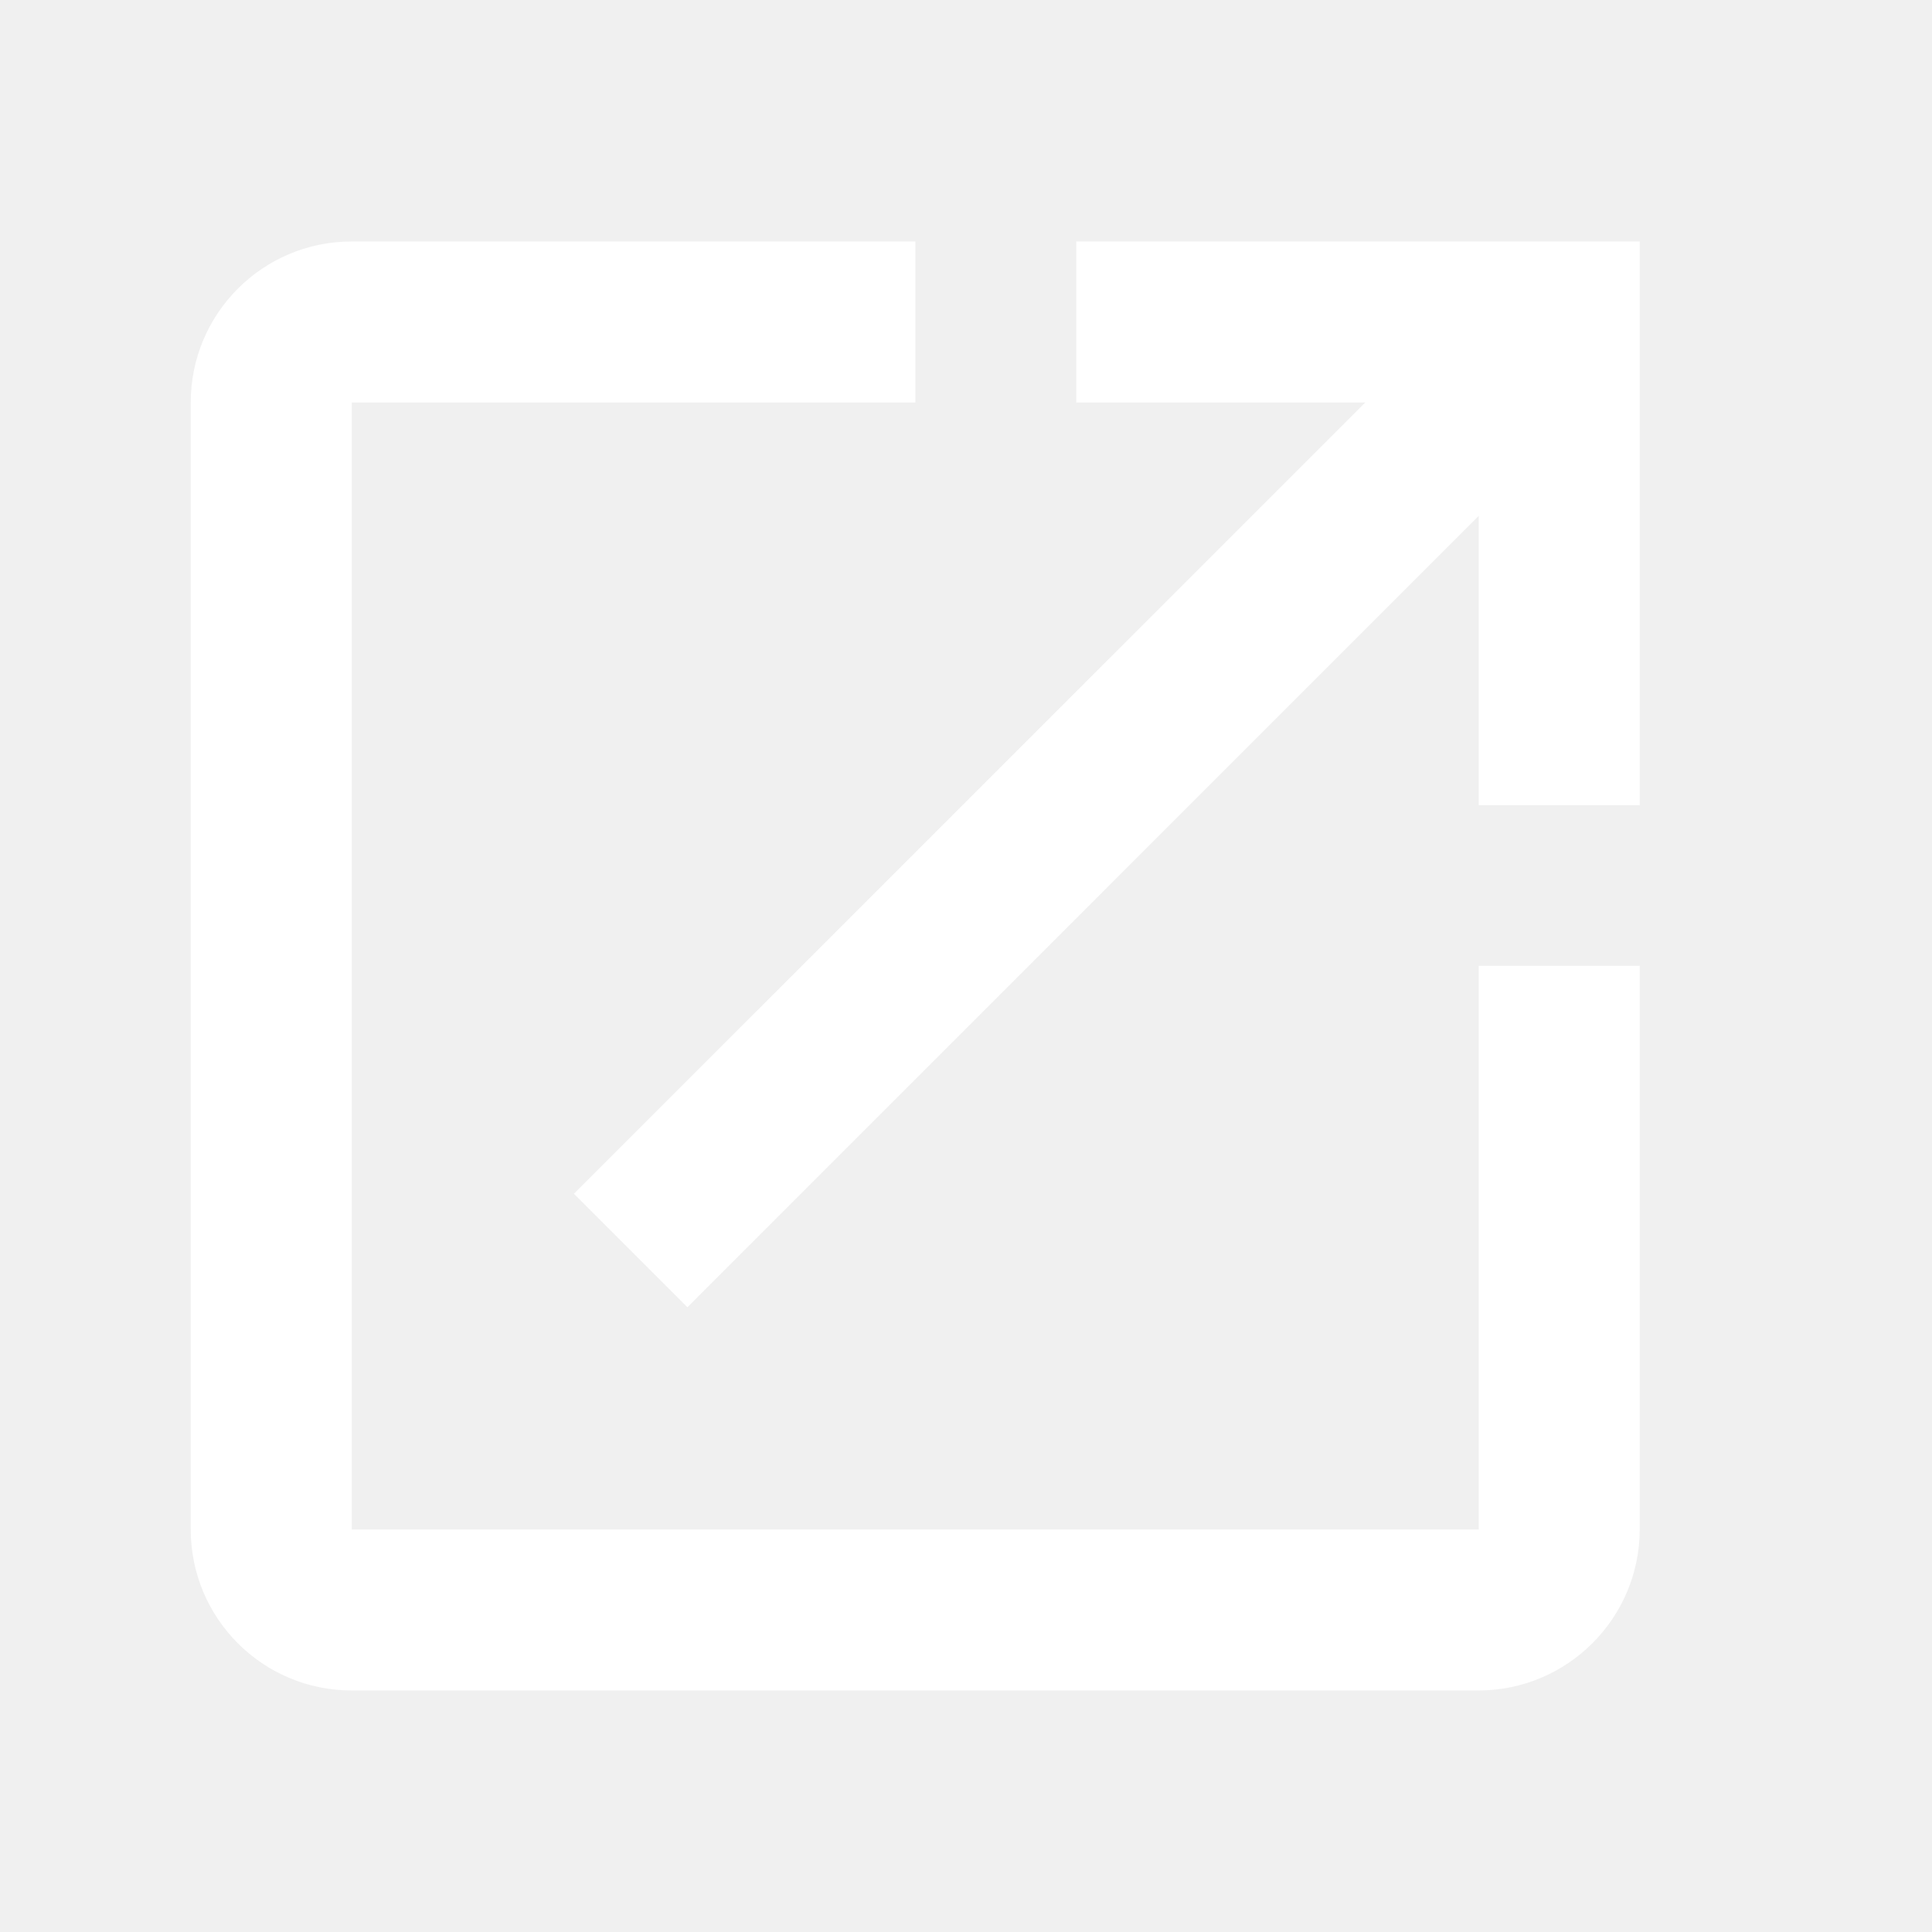
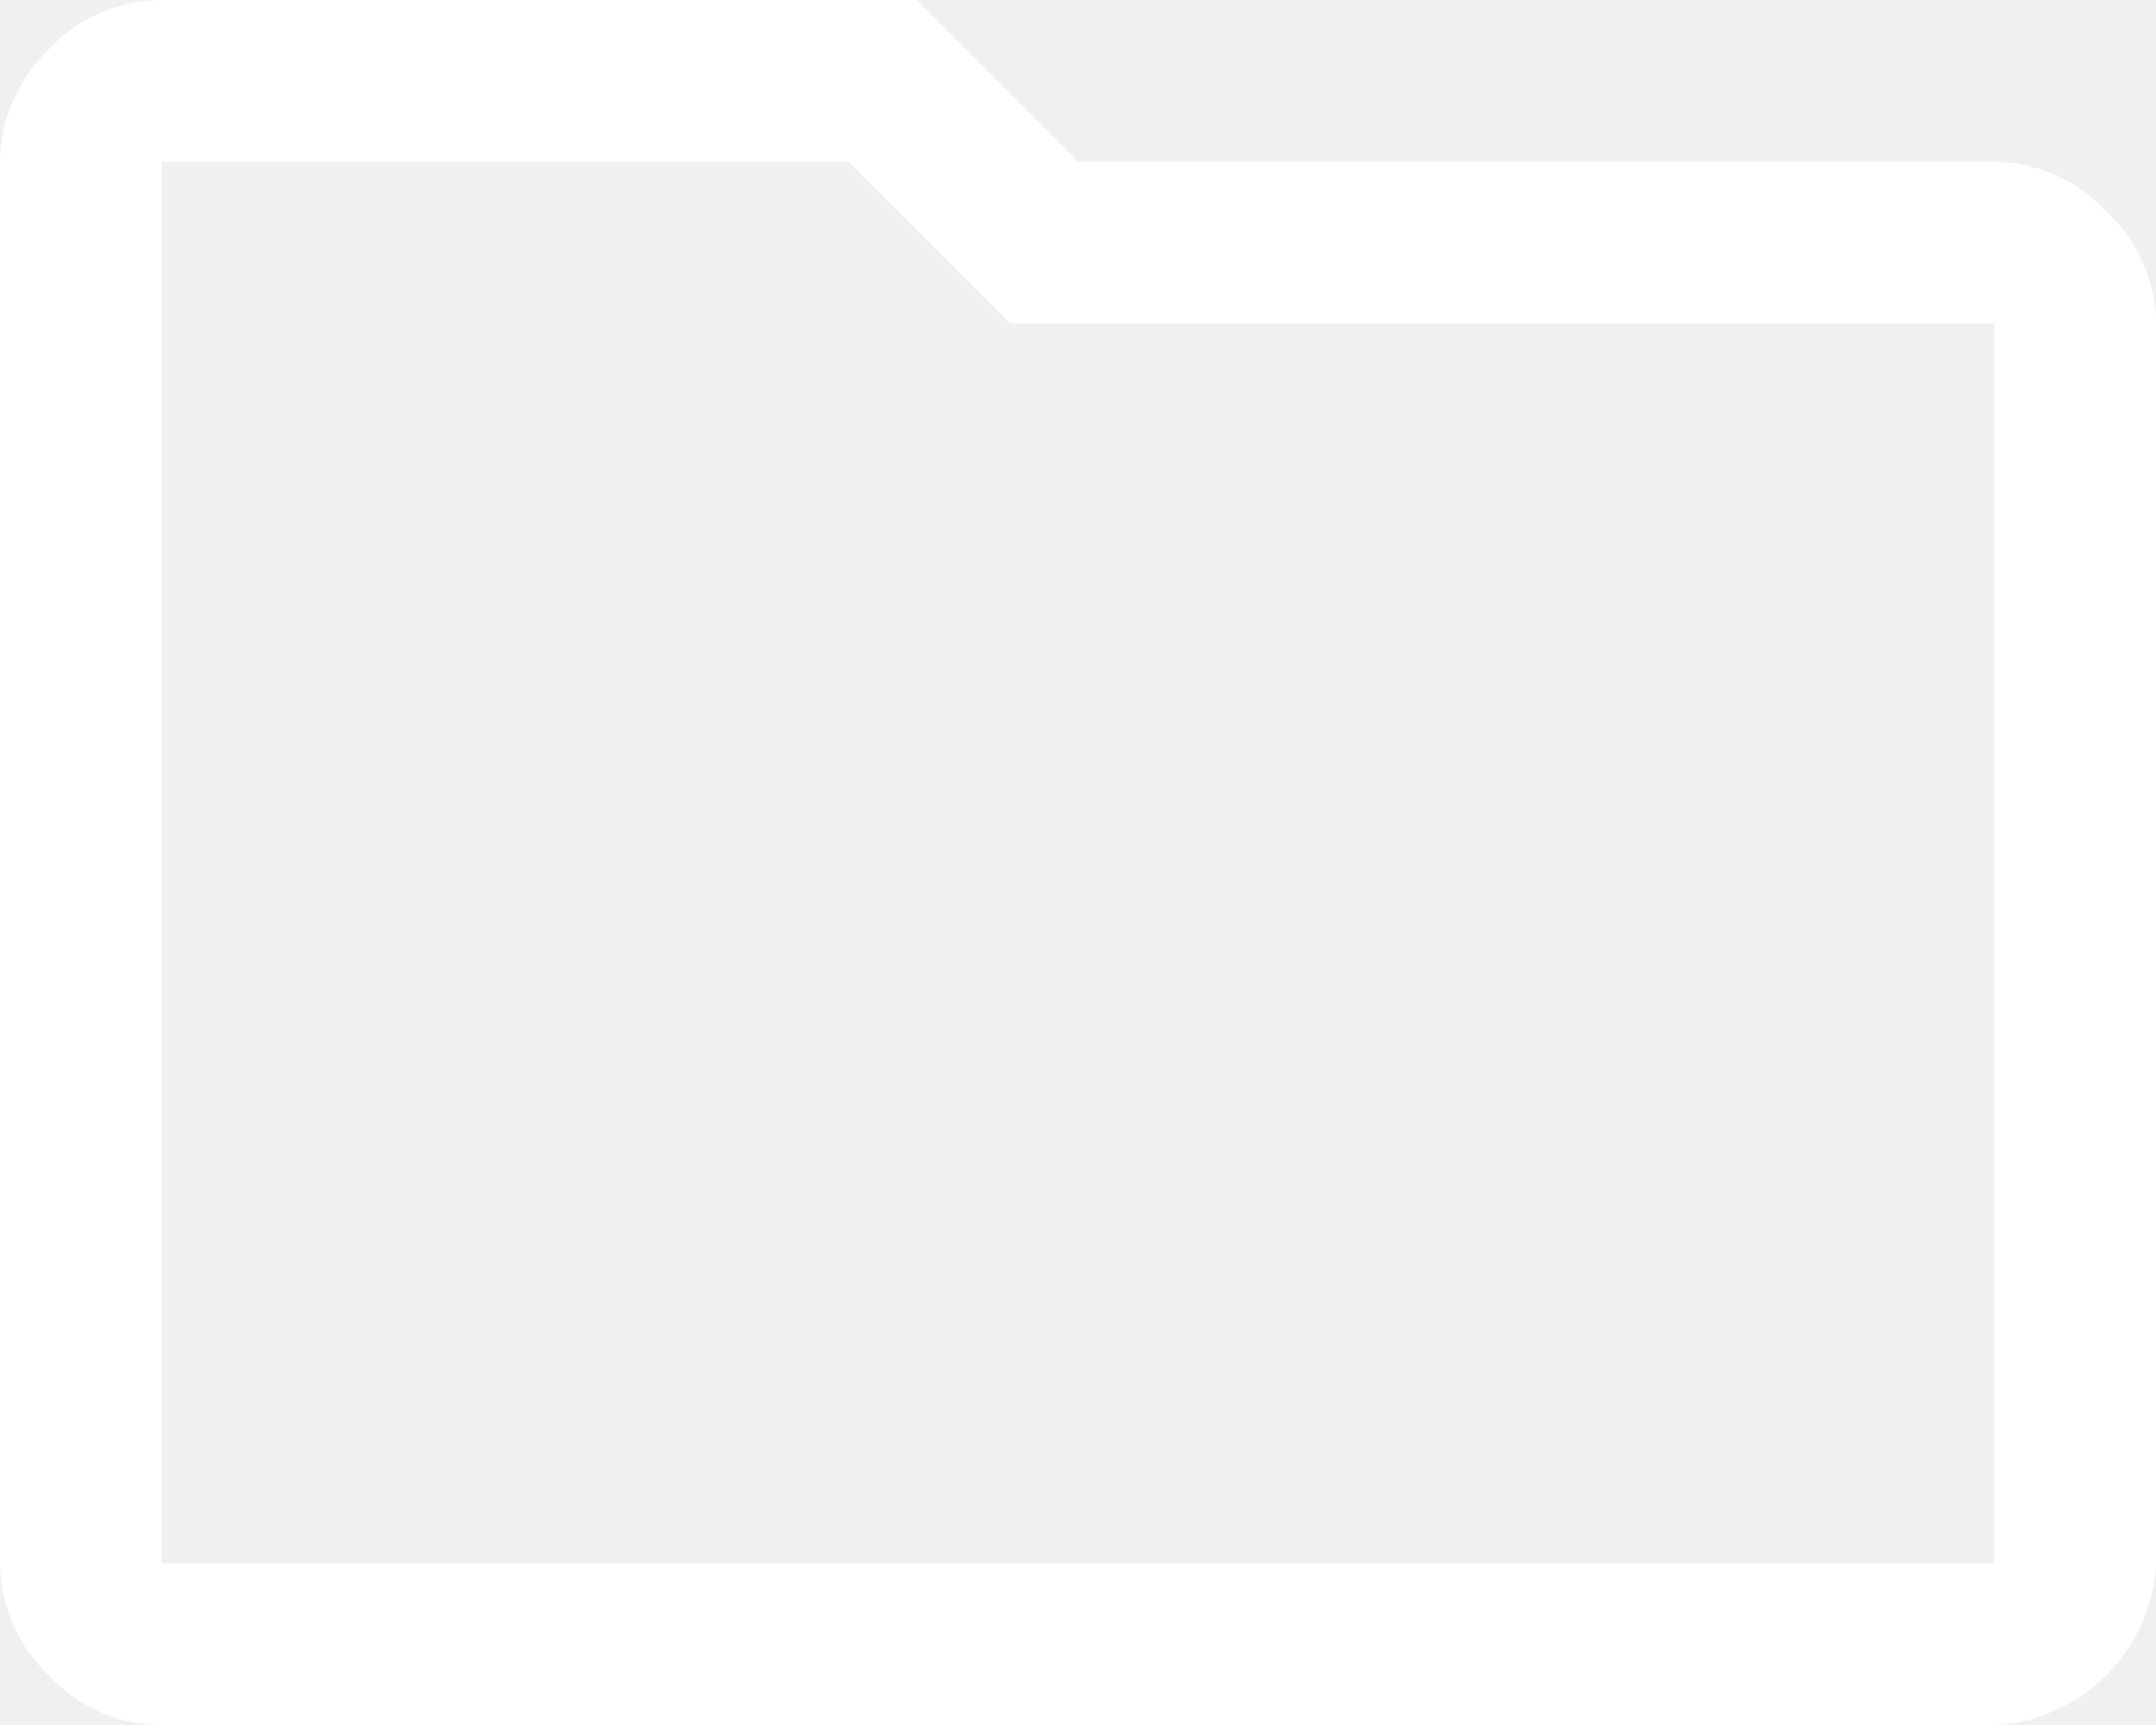
- <svg xmlns="http://www.w3.org/2000/svg" id="Open_Icon" data-name="Open Icon" width="38.732" height="38.732" viewBox="0 0 38.732 38.732">
-   <path id="Path_257" data-name="Path 257" d="M0,0H38.732V38.732H0Z" fill="none" />
-   <path id="Path_258" data-name="Path 258" d="M28.821,28.821H6.228V6.228h11.3V3H6.228A3.227,3.227,0,0,0,3,6.228V28.821a3.227,3.227,0,0,0,3.228,3.228H28.821a3.237,3.237,0,0,0,3.228-3.228v-11.3H28.821ZM20.752,3V6.228h5.794L10.682,22.091l2.275,2.275L28.821,8.5V14.3h3.228V3Z" transform="translate(0.824 1.841)" fill="#fff" />
+ <svg xmlns="http://www.w3.org/2000/svg" width="34.648" height="27.718" viewBox="0 0 34.648 27.718">
+   <path id="Open_Icon" data-name="Open Icon" d="M6.649,35.718a2.461,2.461,0,0,1-1.819-.8,2.517,2.517,0,0,1-.78-1.8V10.6a2.517,2.517,0,0,1,.78-1.8A2.461,2.461,0,0,1,6.649,8H18.775l2.6,2.6H36.1a2.485,2.485,0,0,1,1.8.8,2.485,2.485,0,0,1,.8,1.8V33.12a2.749,2.749,0,0,1-2.6,2.6Zm0-25.12V33.12H36.1V13.2H20.291l-2.6-2.6Zm0,0h0v2.6h0V33.12h0Z" transform="translate(-4.05 -8)" fill="#fff" />
</svg>
